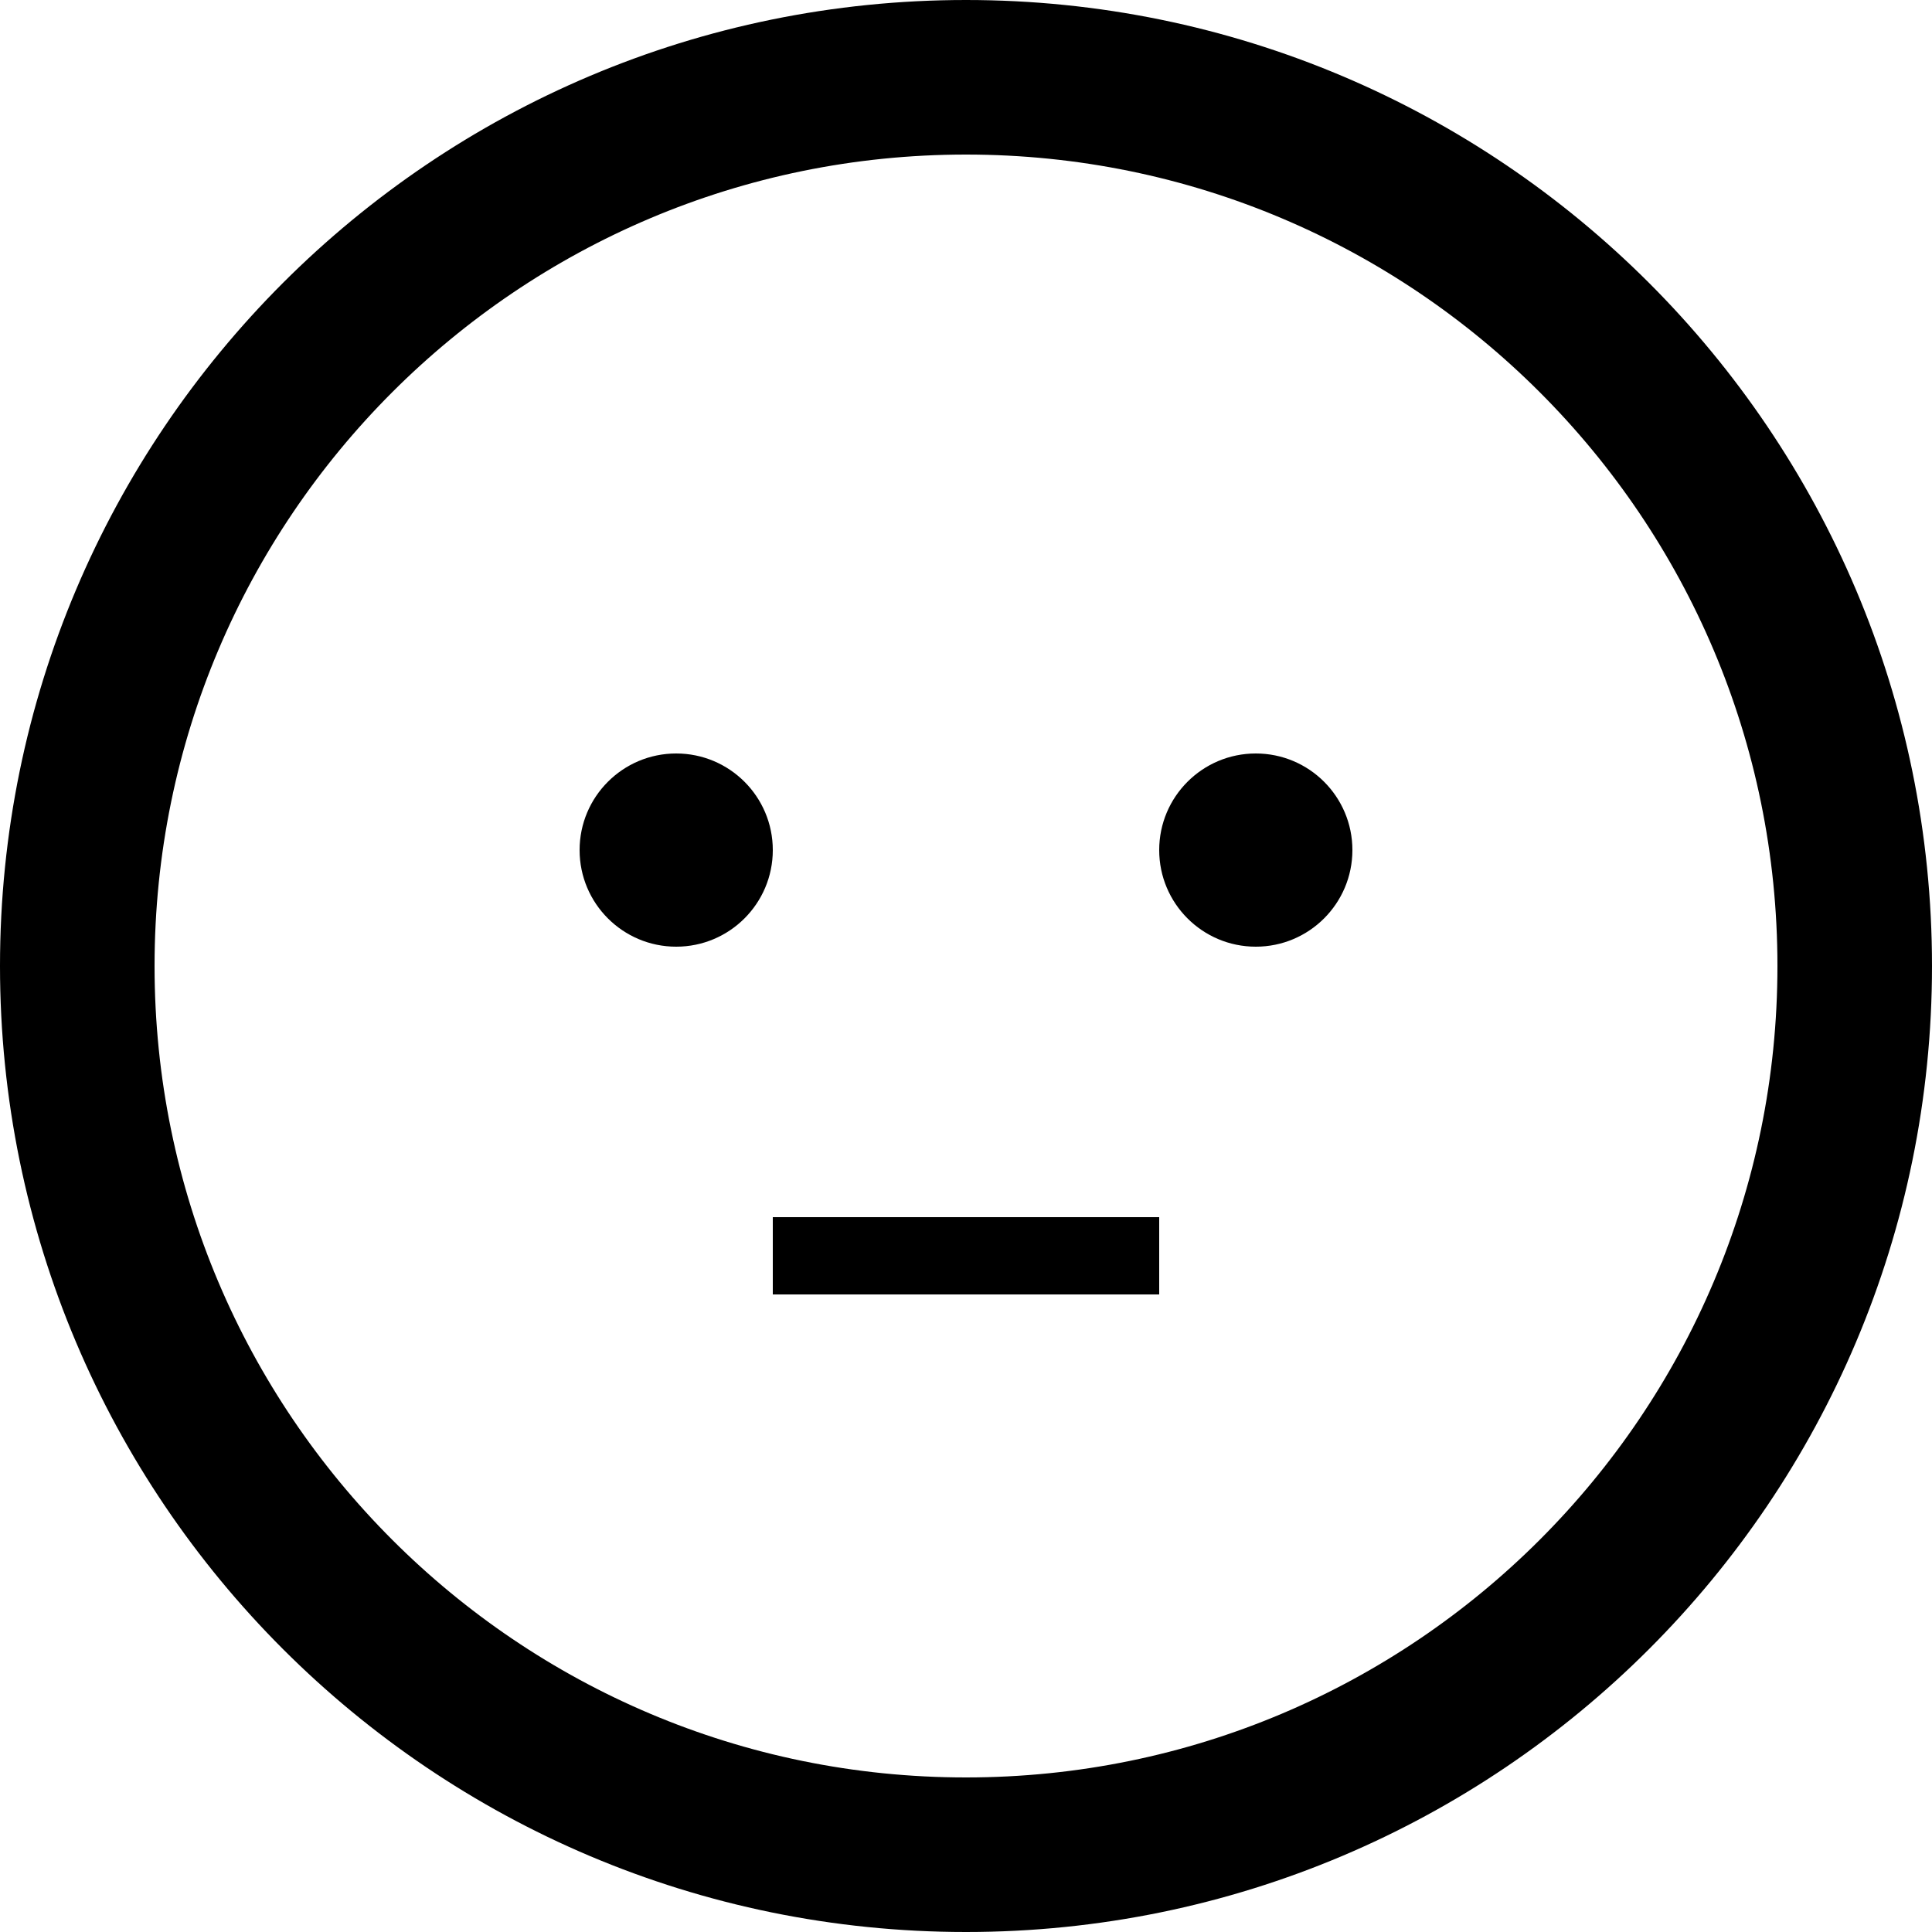
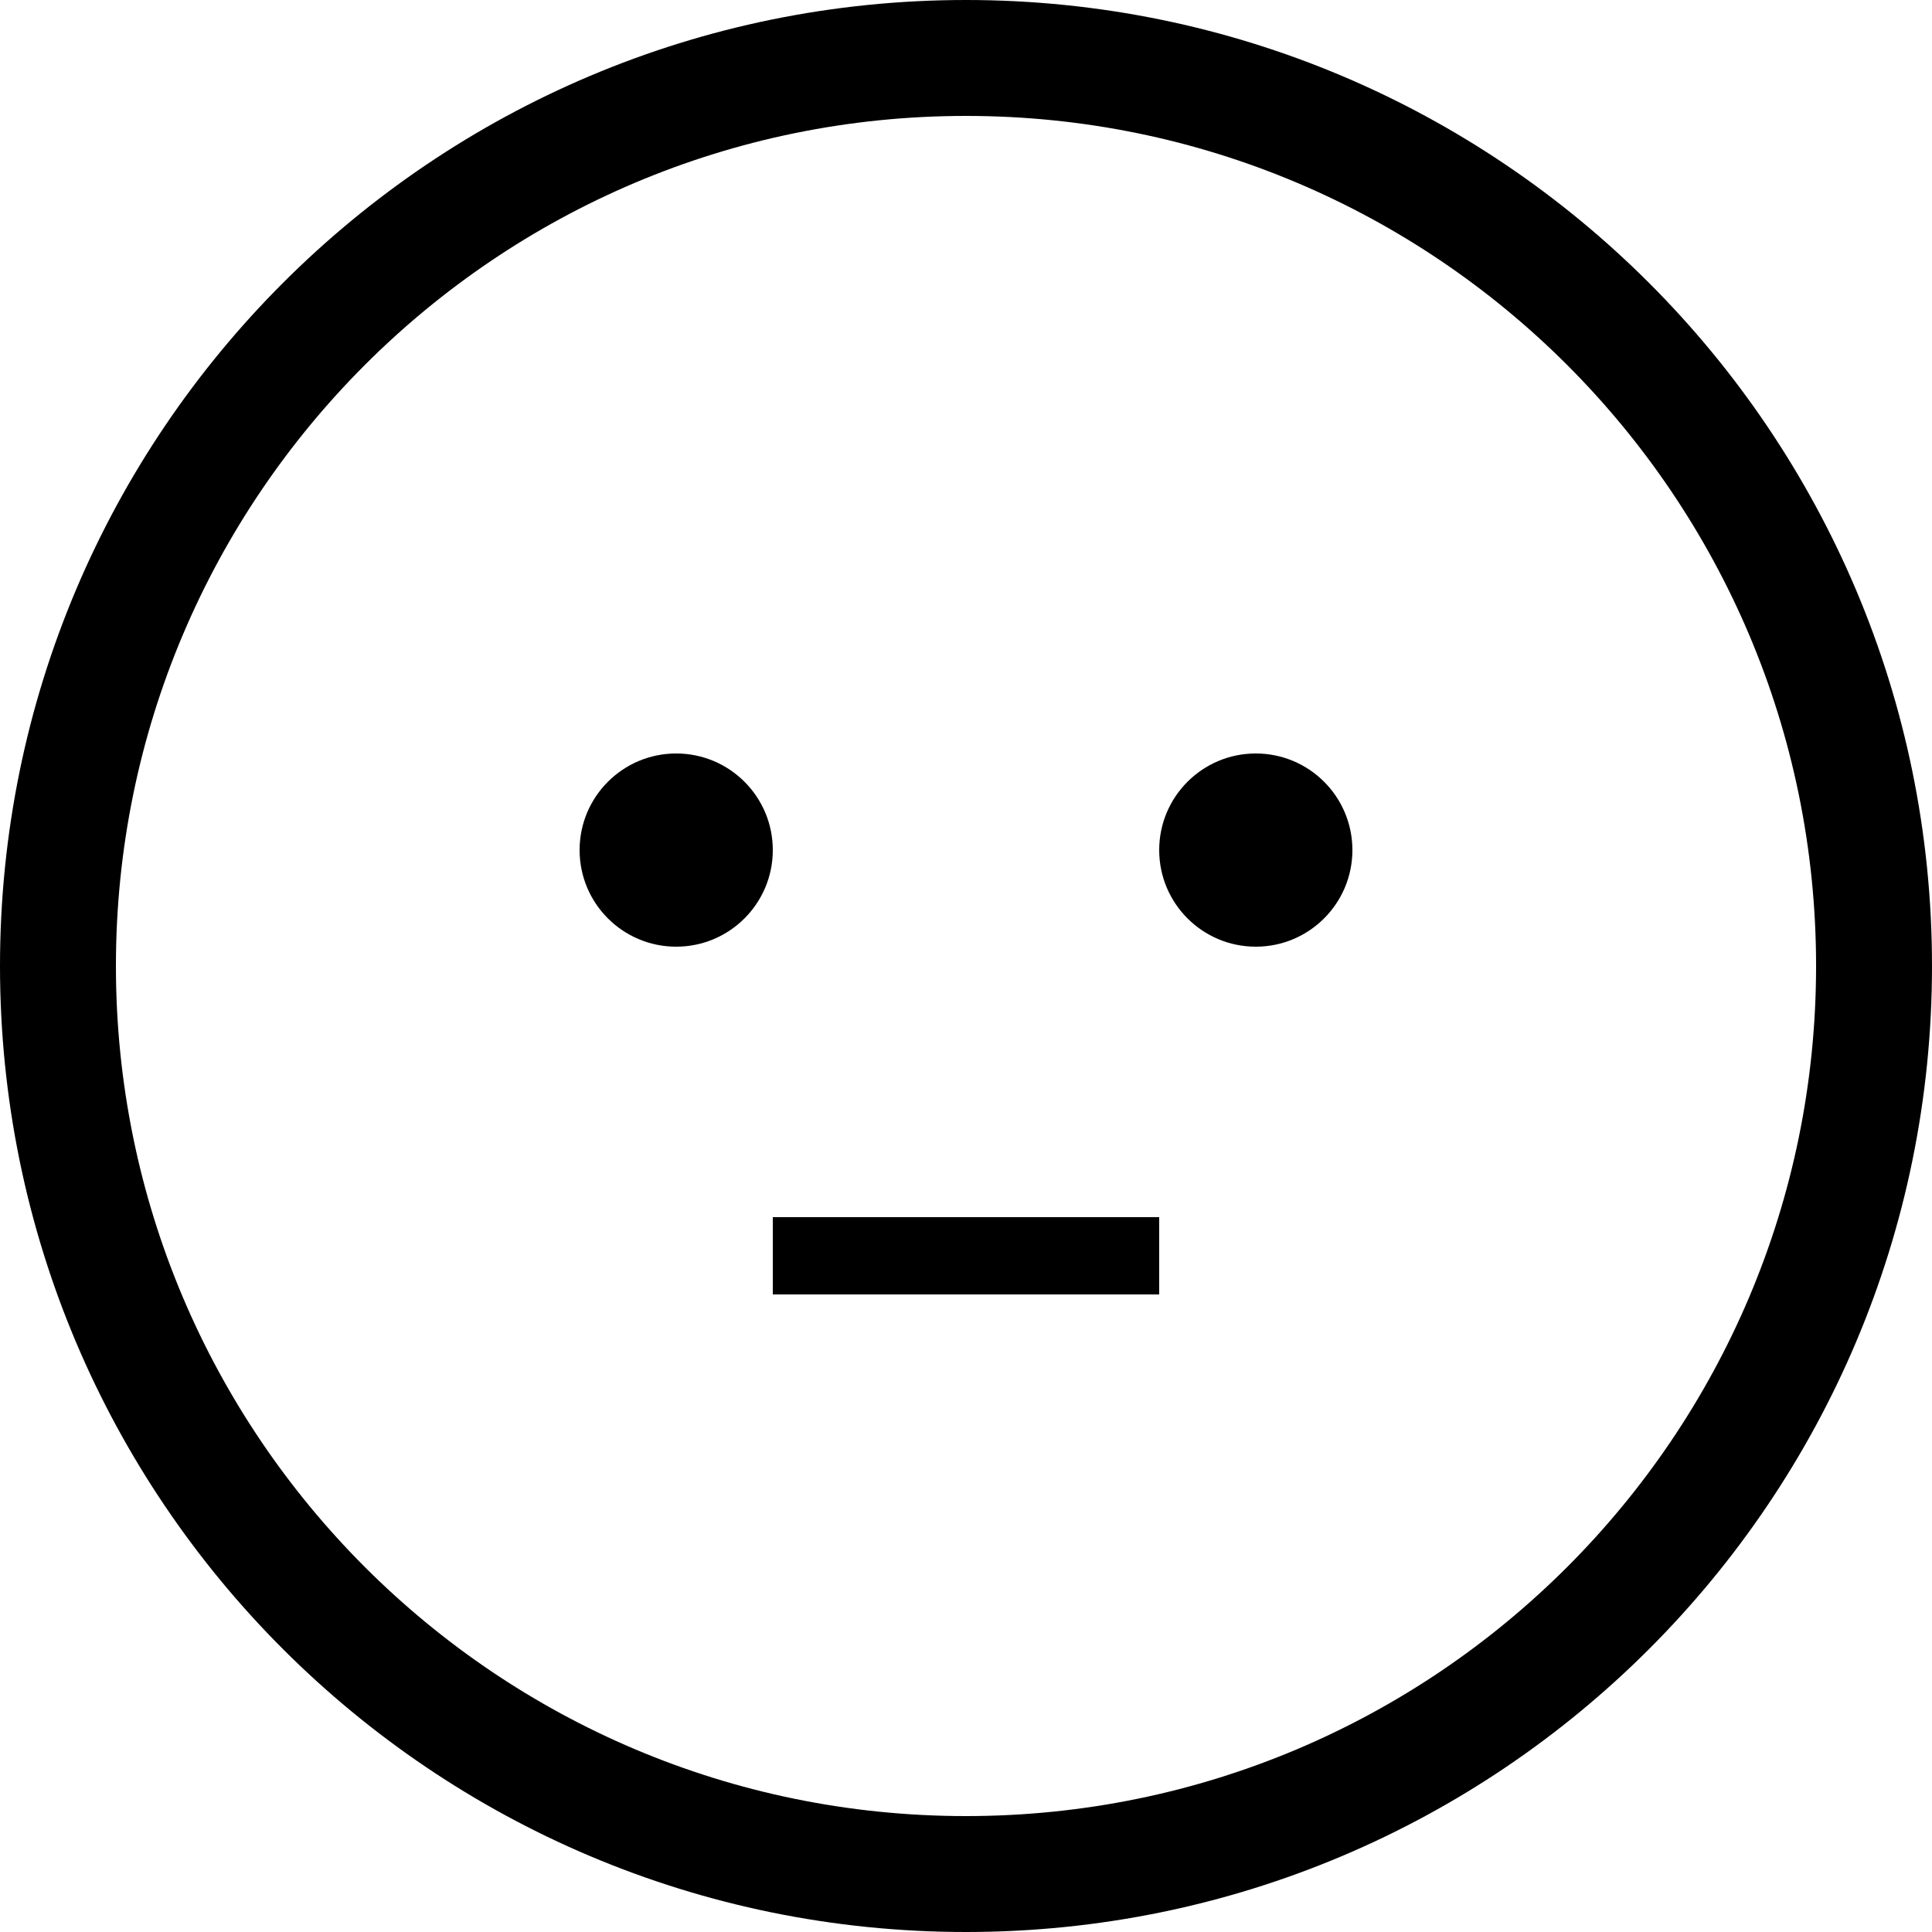
<svg xmlns="http://www.w3.org/2000/svg" viewBox="-50 -50 100 100" width="42" height="42">
-   <circle r="46" stroke="currentColor" stroke-width="8" fill="none" />
+   <circle r="47" stroke="currentColor" stroke-width="6" fill="none" />
  <circle r="5" cx="-15" cy="-6" />
  <circle r="5" cx="15" cy="-6" />
  <path d="M -10 15 h 20" stroke="currentColor" stroke-width="4" fill="none" />
</svg>
